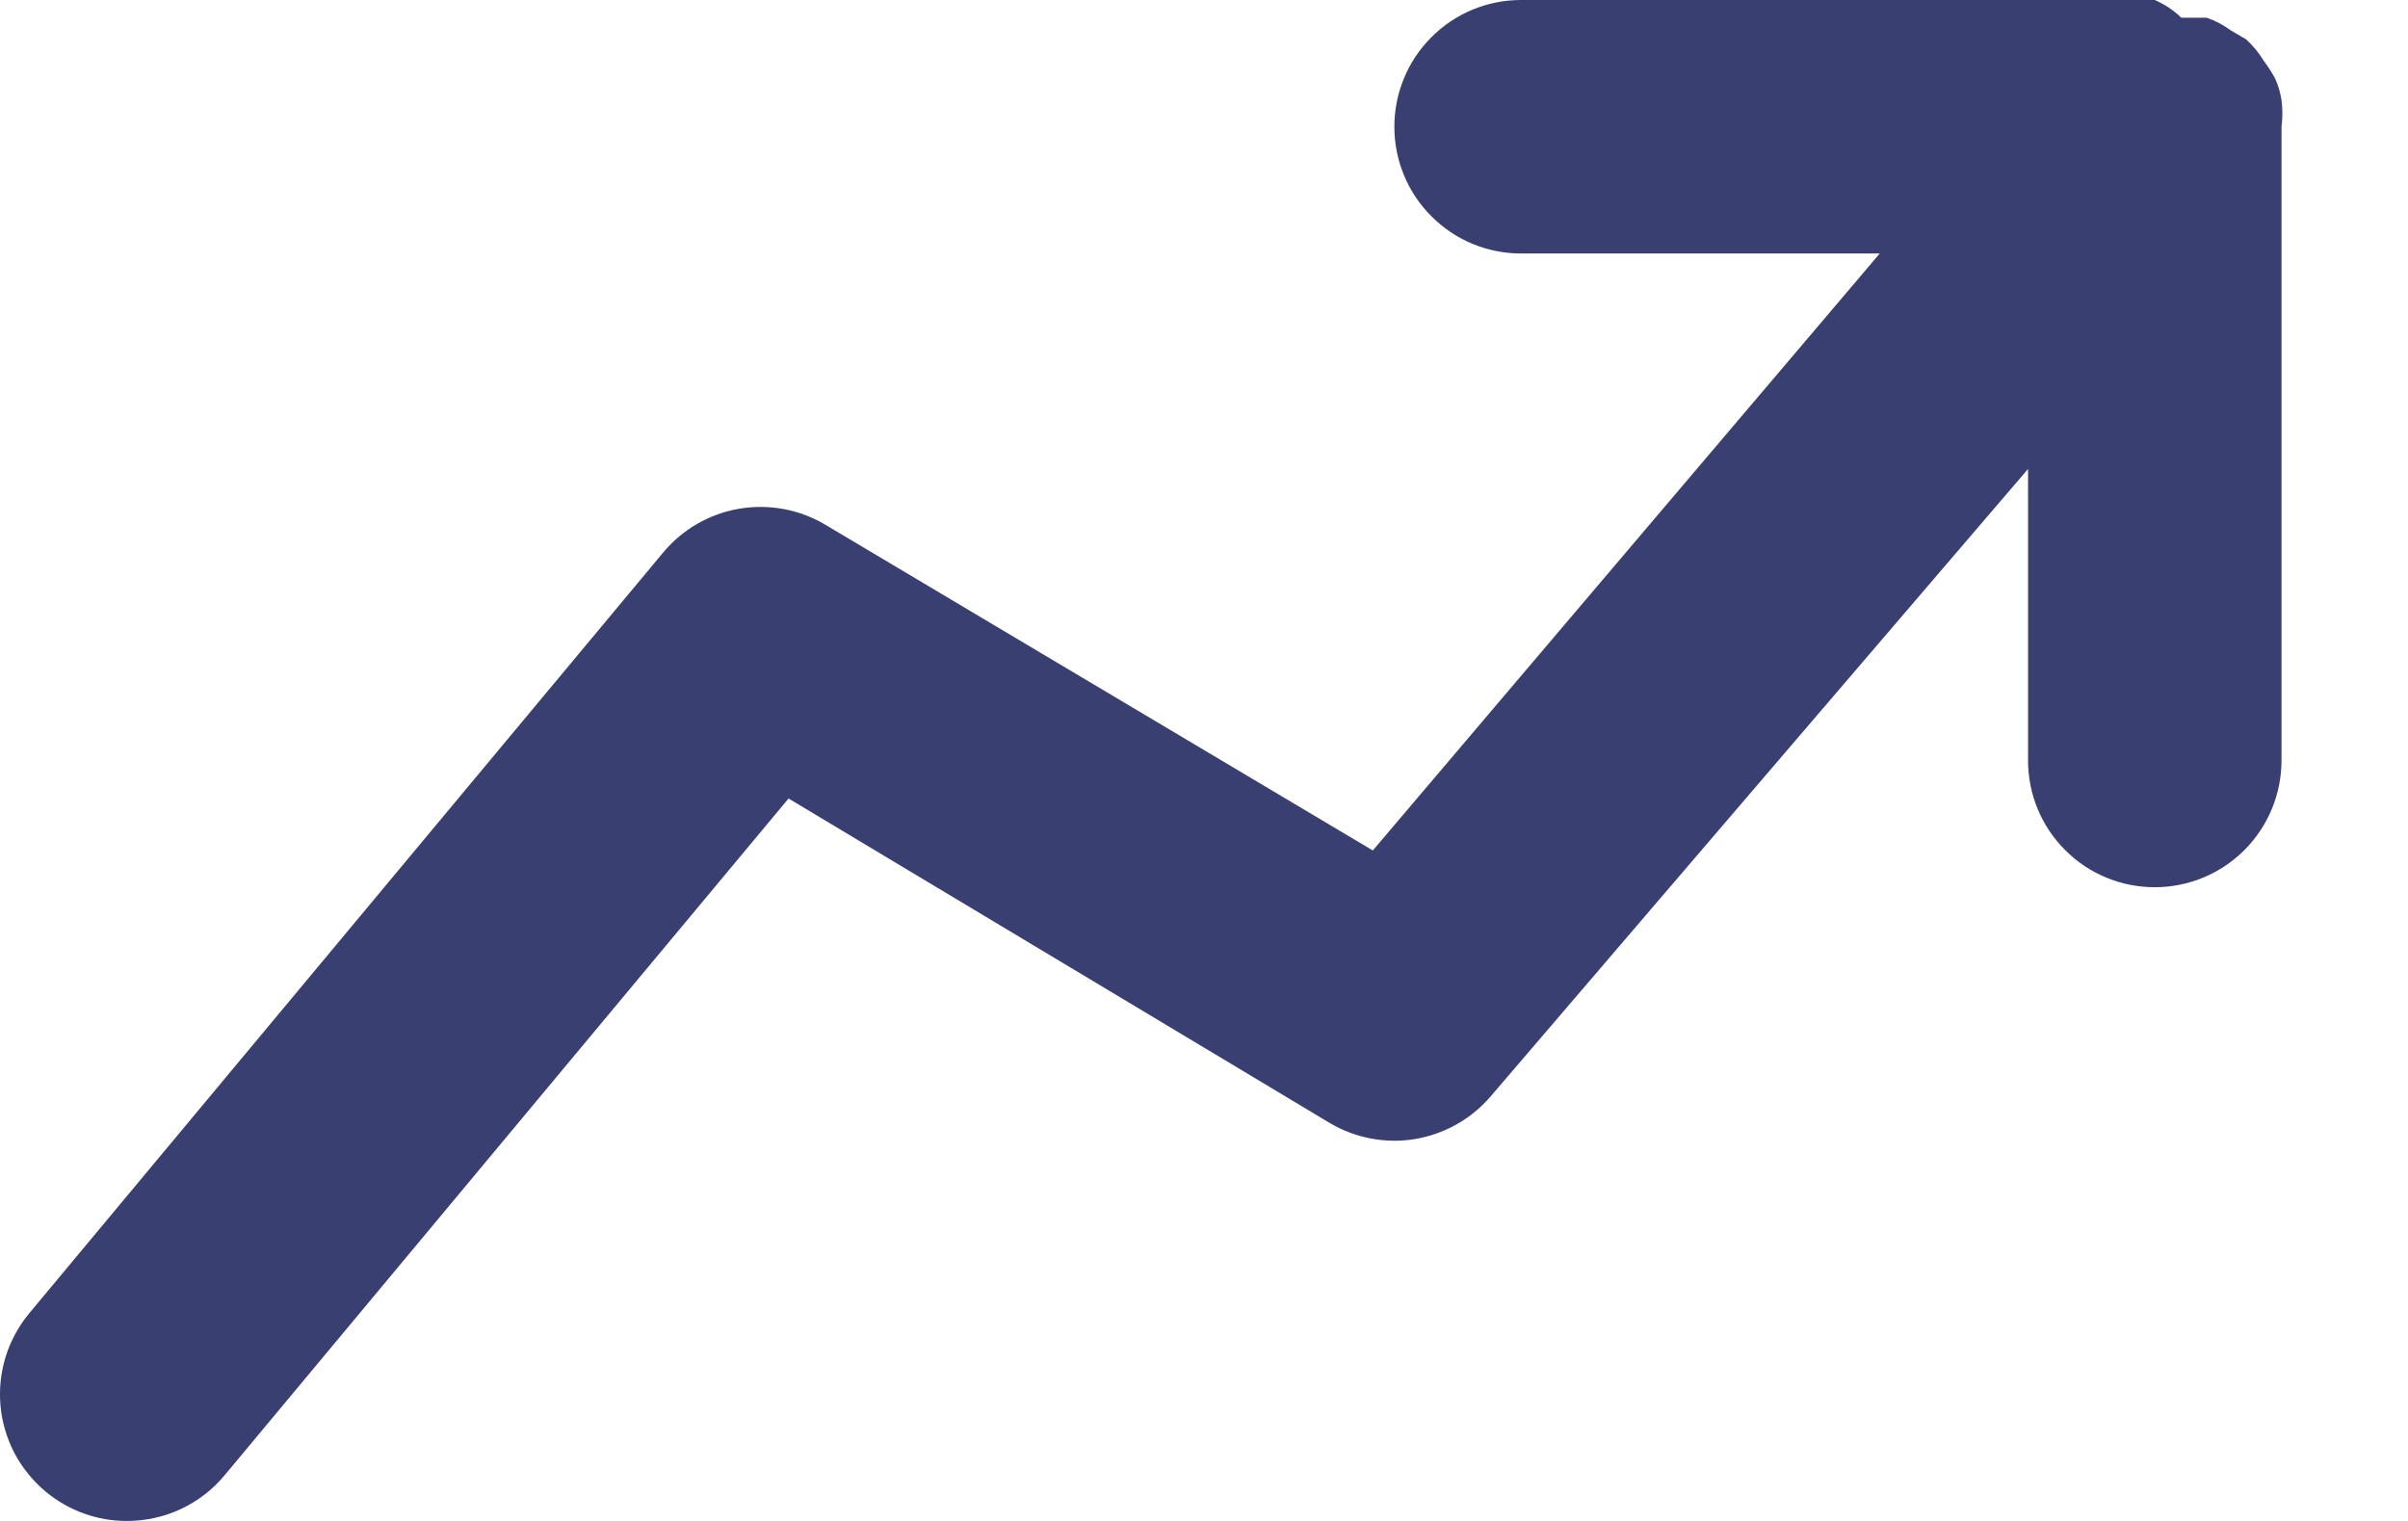
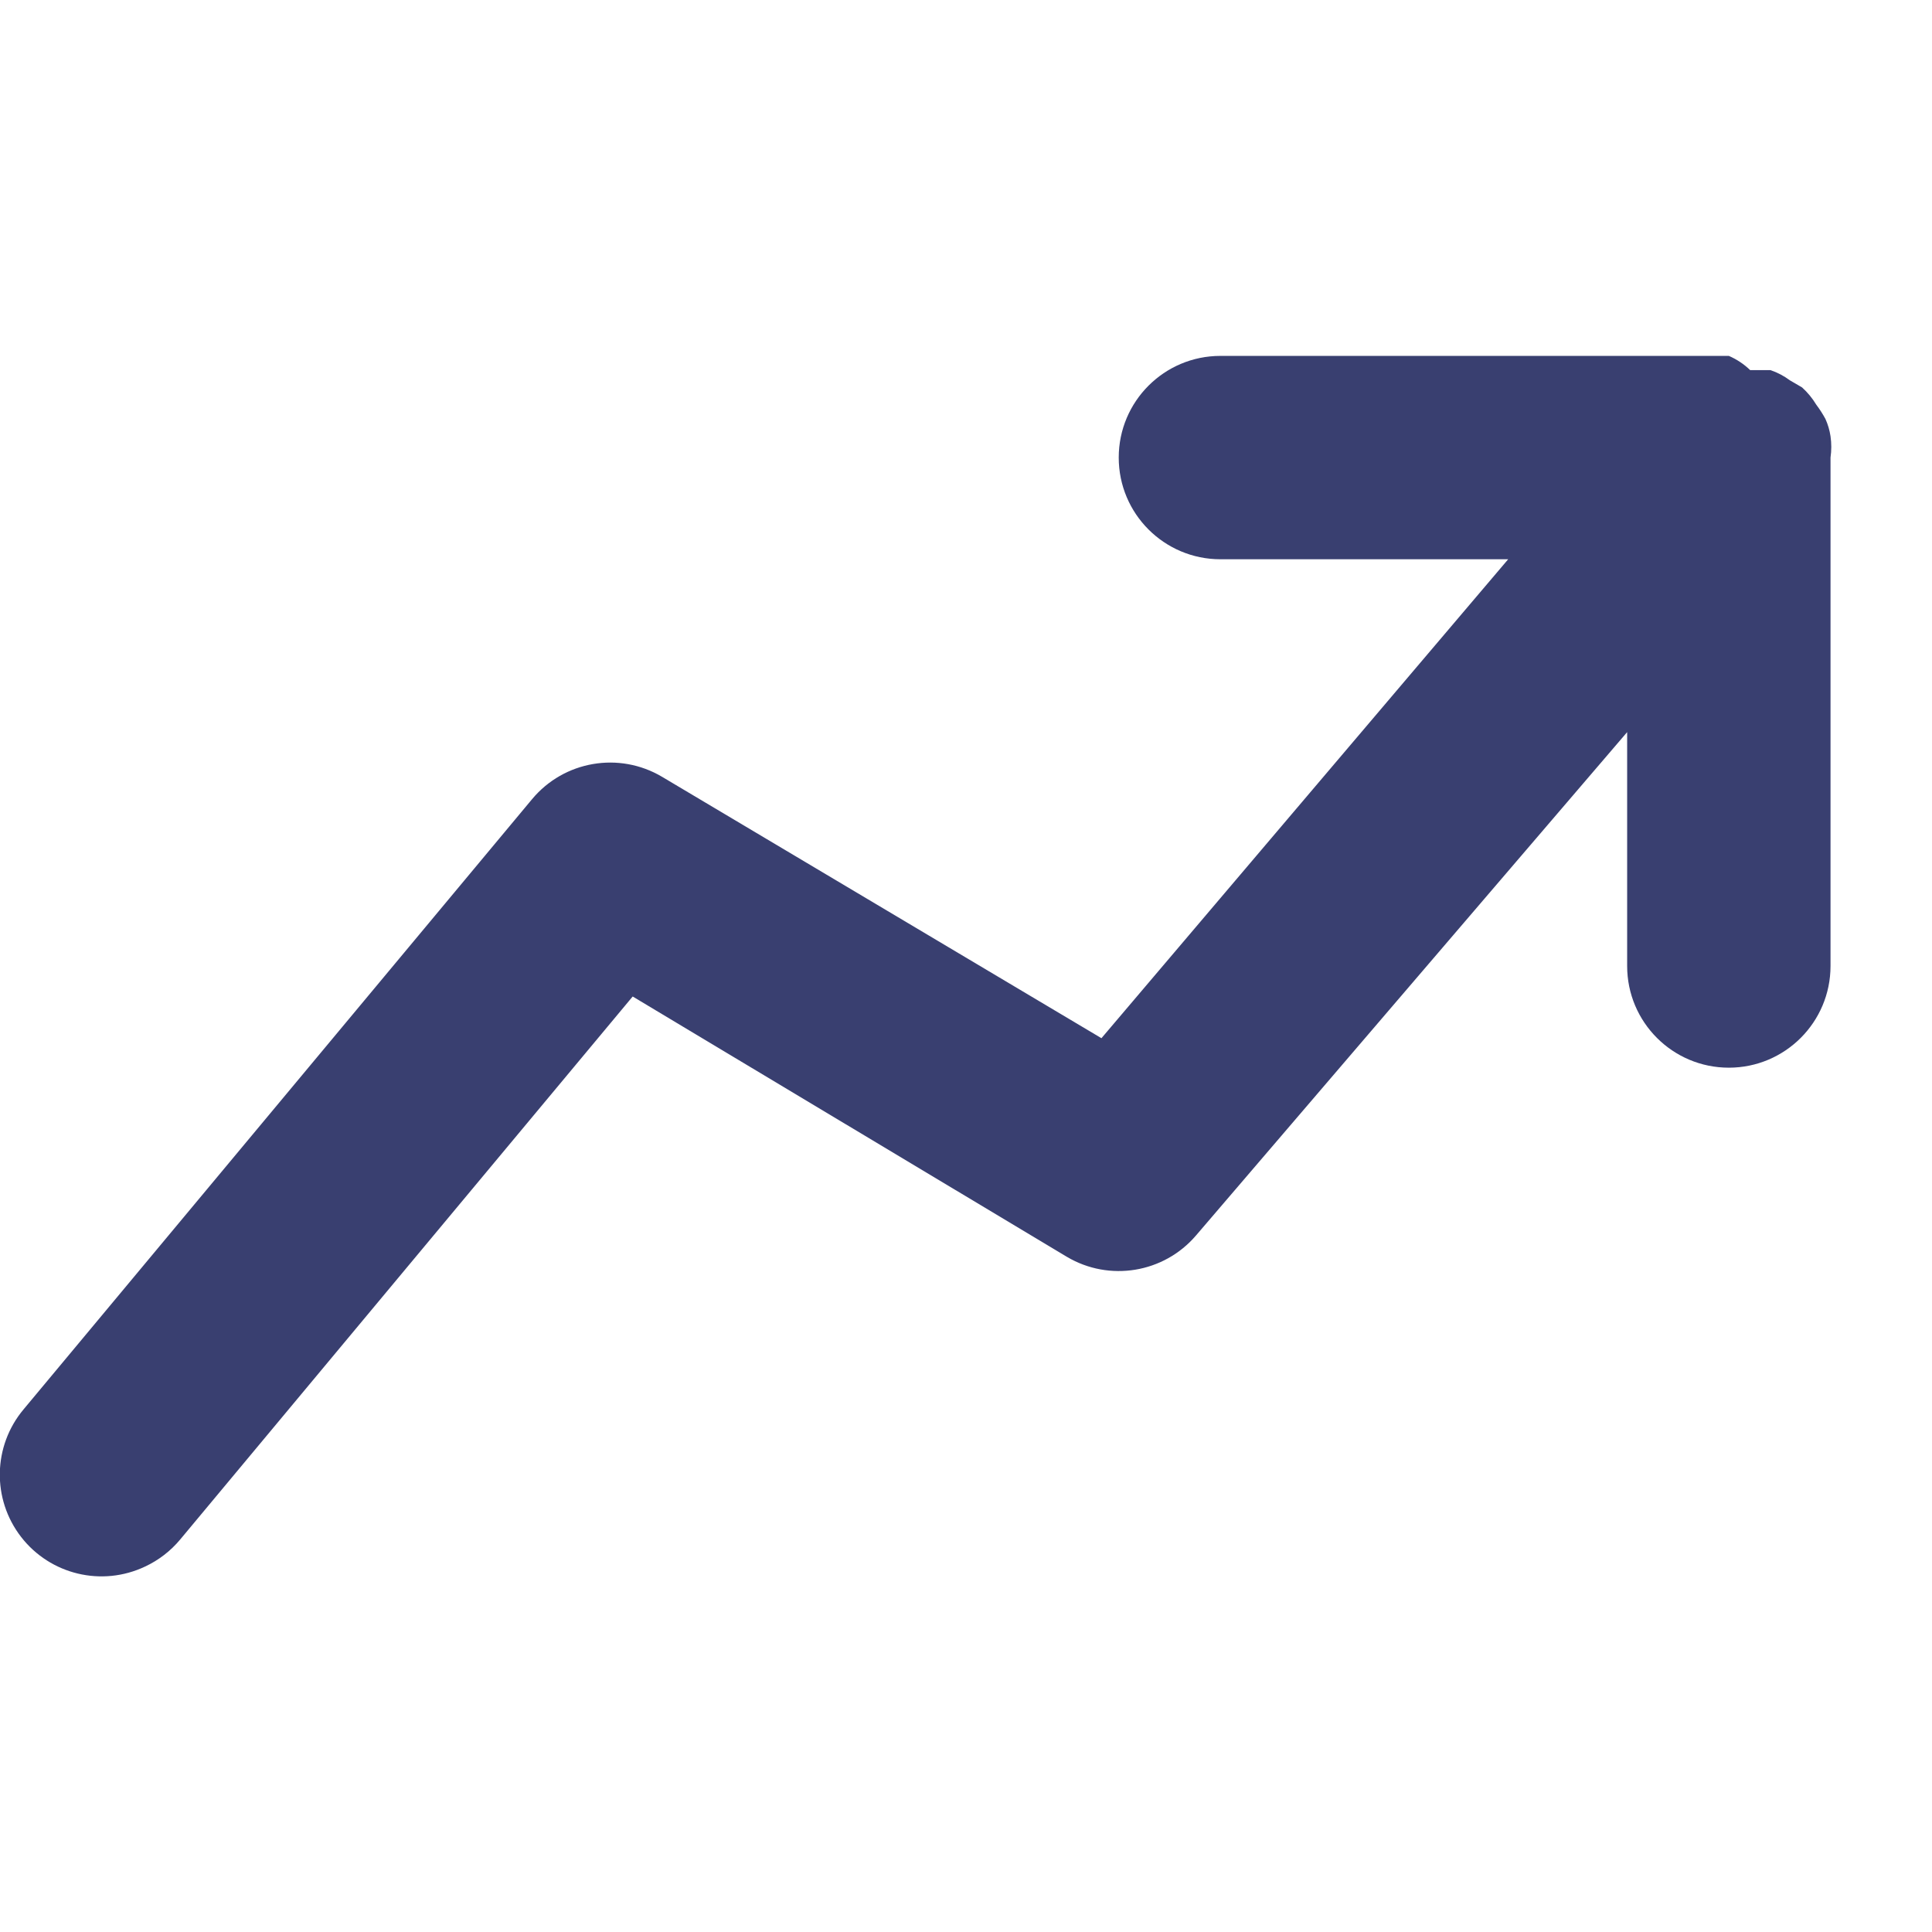
- <svg xmlns="http://www.w3.org/2000/svg" width="19" height="12" viewBox="0 0 19 12" fill="none">
-   <path d="M18.002 1C18.011 0.93 18.011 0.86 18.002 0.79C17.993 0.731 17.976 0.674 17.952 0.62C17.925 0.571 17.895 0.524 17.862 0.48C17.824 0.417 17.776 0.359 17.722 0.31L17.602 0.24C17.544 0.197 17.48 0.163 17.412 0.14H17.212C17.151 0.081 17.08 0.034 17.002 0H12.002C11.736 0 11.482 0.105 11.295 0.293C11.107 0.48 11.002 0.735 11.002 1C11.002 1.265 11.107 1.52 11.295 1.707C11.482 1.895 11.736 2 12.002 2H14.832L10.832 6.71L6.512 4.14C6.307 4.018 6.066 3.974 5.831 4.014C5.597 4.054 5.384 4.177 5.232 4.36L0.232 10.36C0.148 10.461 0.084 10.578 0.045 10.703C0.006 10.829 -0.008 10.961 0.004 11.092C0.016 11.223 0.054 11.35 0.115 11.467C0.177 11.583 0.261 11.686 0.362 11.77C0.542 11.919 0.768 12.001 1.002 12C1.149 12 1.294 11.968 1.427 11.906C1.56 11.844 1.678 11.753 1.772 11.64L6.222 6.3L10.492 8.86C10.694 8.98 10.933 9.025 11.165 8.987C11.397 8.948 11.609 8.829 11.762 8.65L16.002 3.7V6C16.002 6.265 16.107 6.52 16.295 6.707C16.482 6.895 16.736 7 17.002 7C17.267 7 17.521 6.895 17.709 6.707C17.896 6.52 18.002 6.265 18.002 6V1Z" fill="#393F70" />
+ <svg xmlns="http://www.w3.org/2000/svg" width="24" height="24" viewBox="0 0 19 12" fill="none">
+   <path d="M18.002 1c.01-.07.01-.14 0-.21a.642.642 0 00-.05-.17 1.108 1.108 0 00-.09-.14.753.753 0 00-.14-.17l-.12-.07a.692.692 0 00-.19-.1h-.2a.7.7 0 00-.21-.14h-5a1 1 0 100 2h2.83l-4 4.71-4.32-2.57a1 1 0 00-1.28.22l-5 6a1 1 0 001.195 1.546 1 1 0 00.345-.266l4.45-5.34 4.27 2.56a1 1 0 001.27-.21l4.24-4.95V6a1 1 0 102 0V1z" fill="#393F70" />
</svg>
